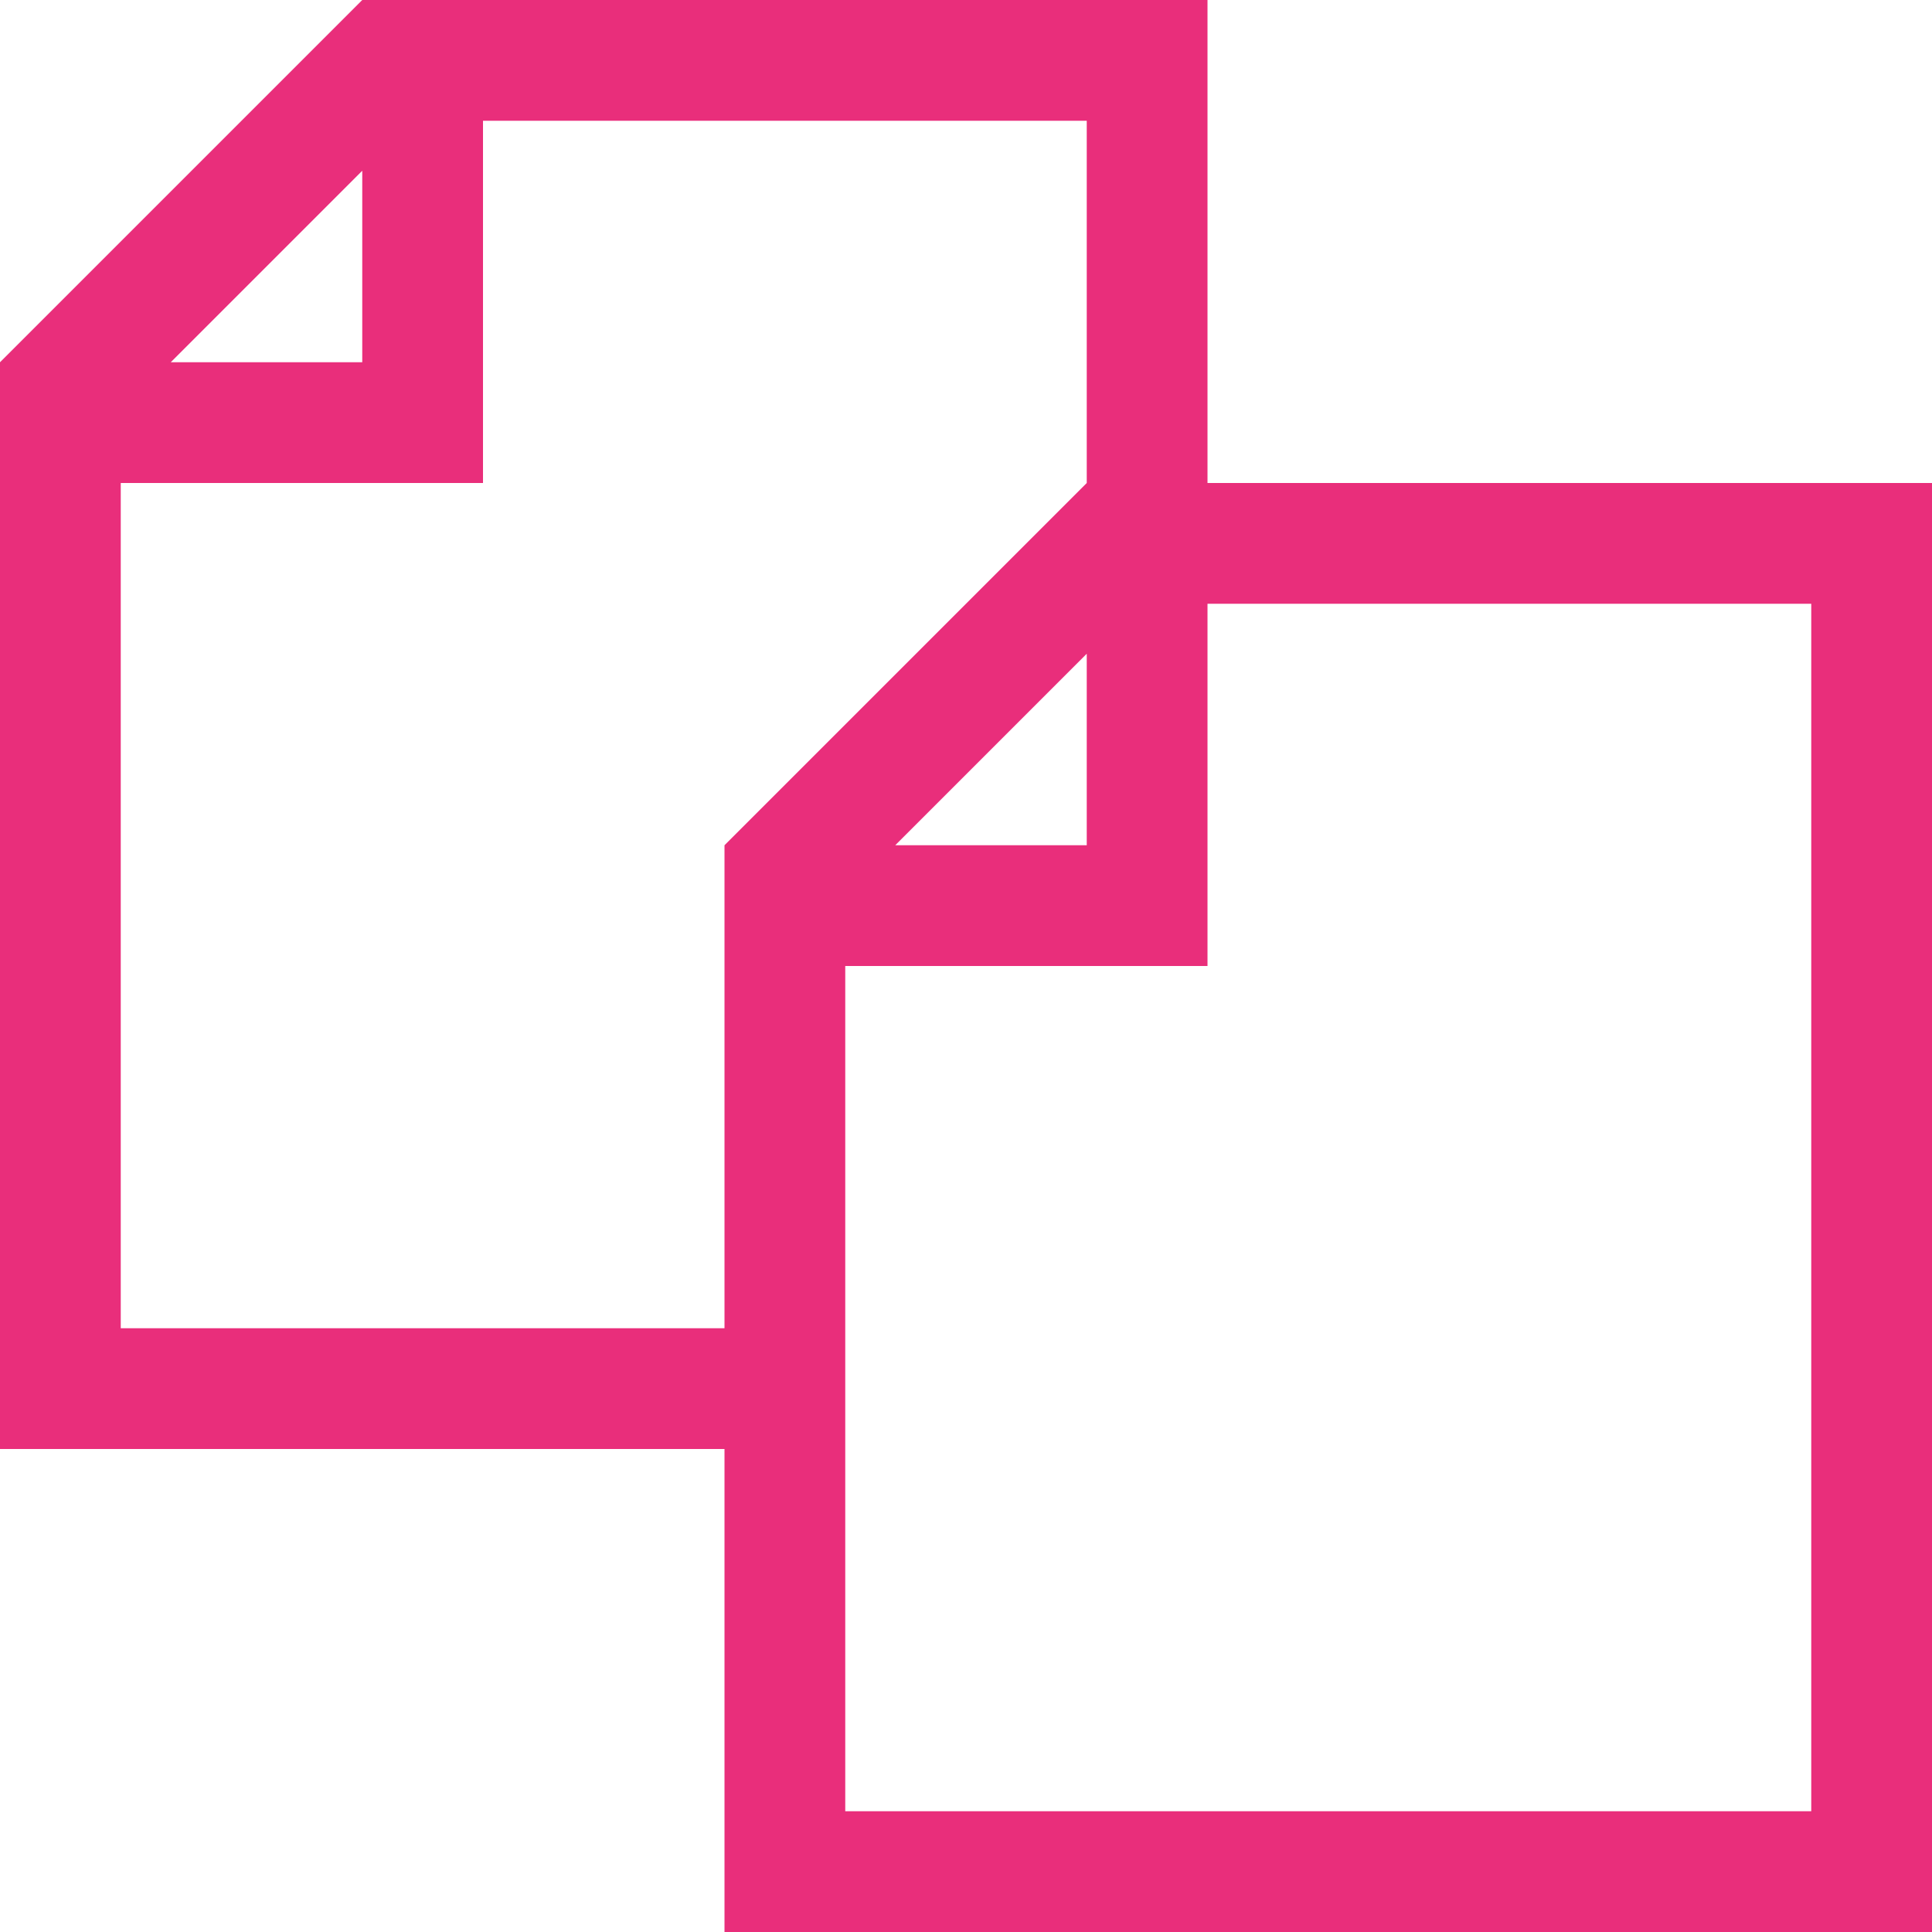
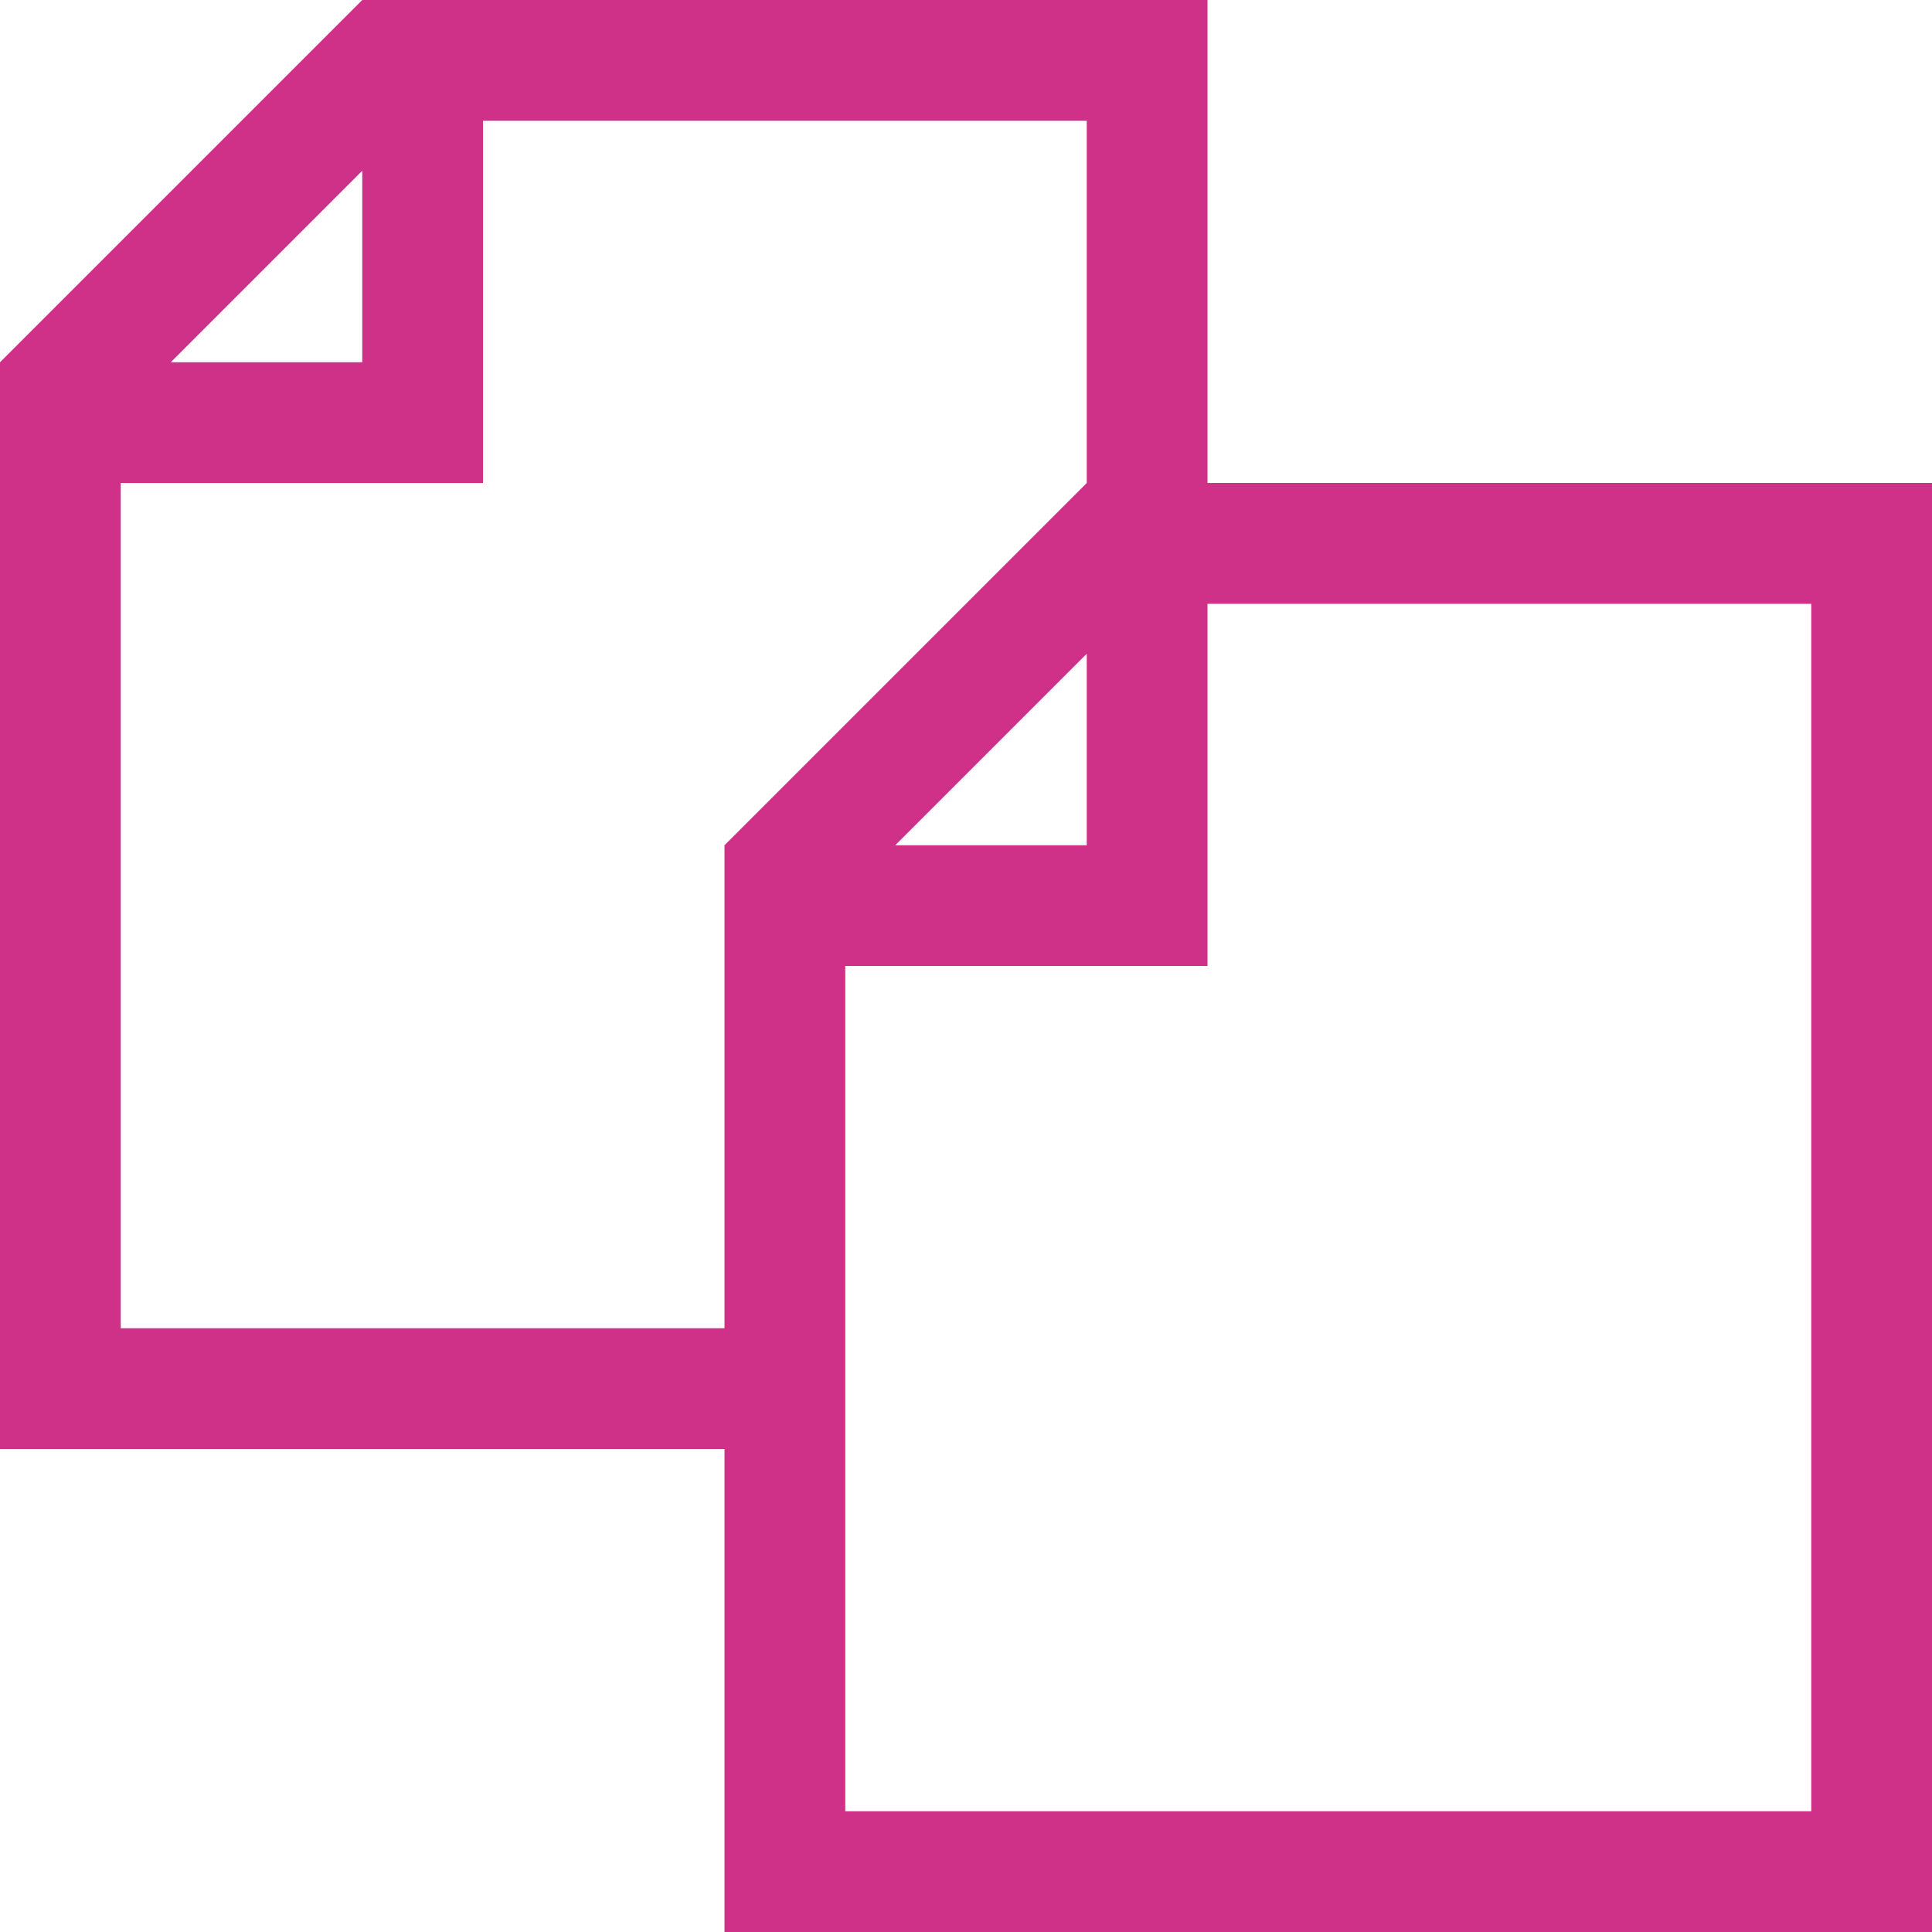
<svg xmlns="http://www.w3.org/2000/svg" version="1.1" width="16" height="16" viewBox="0 0 16 16">
-   <path fill="#e92e7b" d="M10 4v-4h-7l-3 3v9h6v4h10v-12h-6zM3 1.414v1.586h-1.586l1.586-1.586zM1 11v-7h3v-3h5v3l-3 3v4h-5zM9 5.414v1.586h-1.586l1.586-1.586zM15 15h-8v-7h3v-3h5v10z" />
+   <path fill="#cf3088" d="M10 4v-4h-7l-3 3v9h6v4h10v-12h-6zM3 1.414v1.586h-1.586l1.586-1.586zM1 11v-7h3v-3h5v3l-3 3v4h-5zM9 5.414v1.586h-1.586l1.586-1.586zM15 15h-8v-7h3v-3h5v10z" />
</svg>
